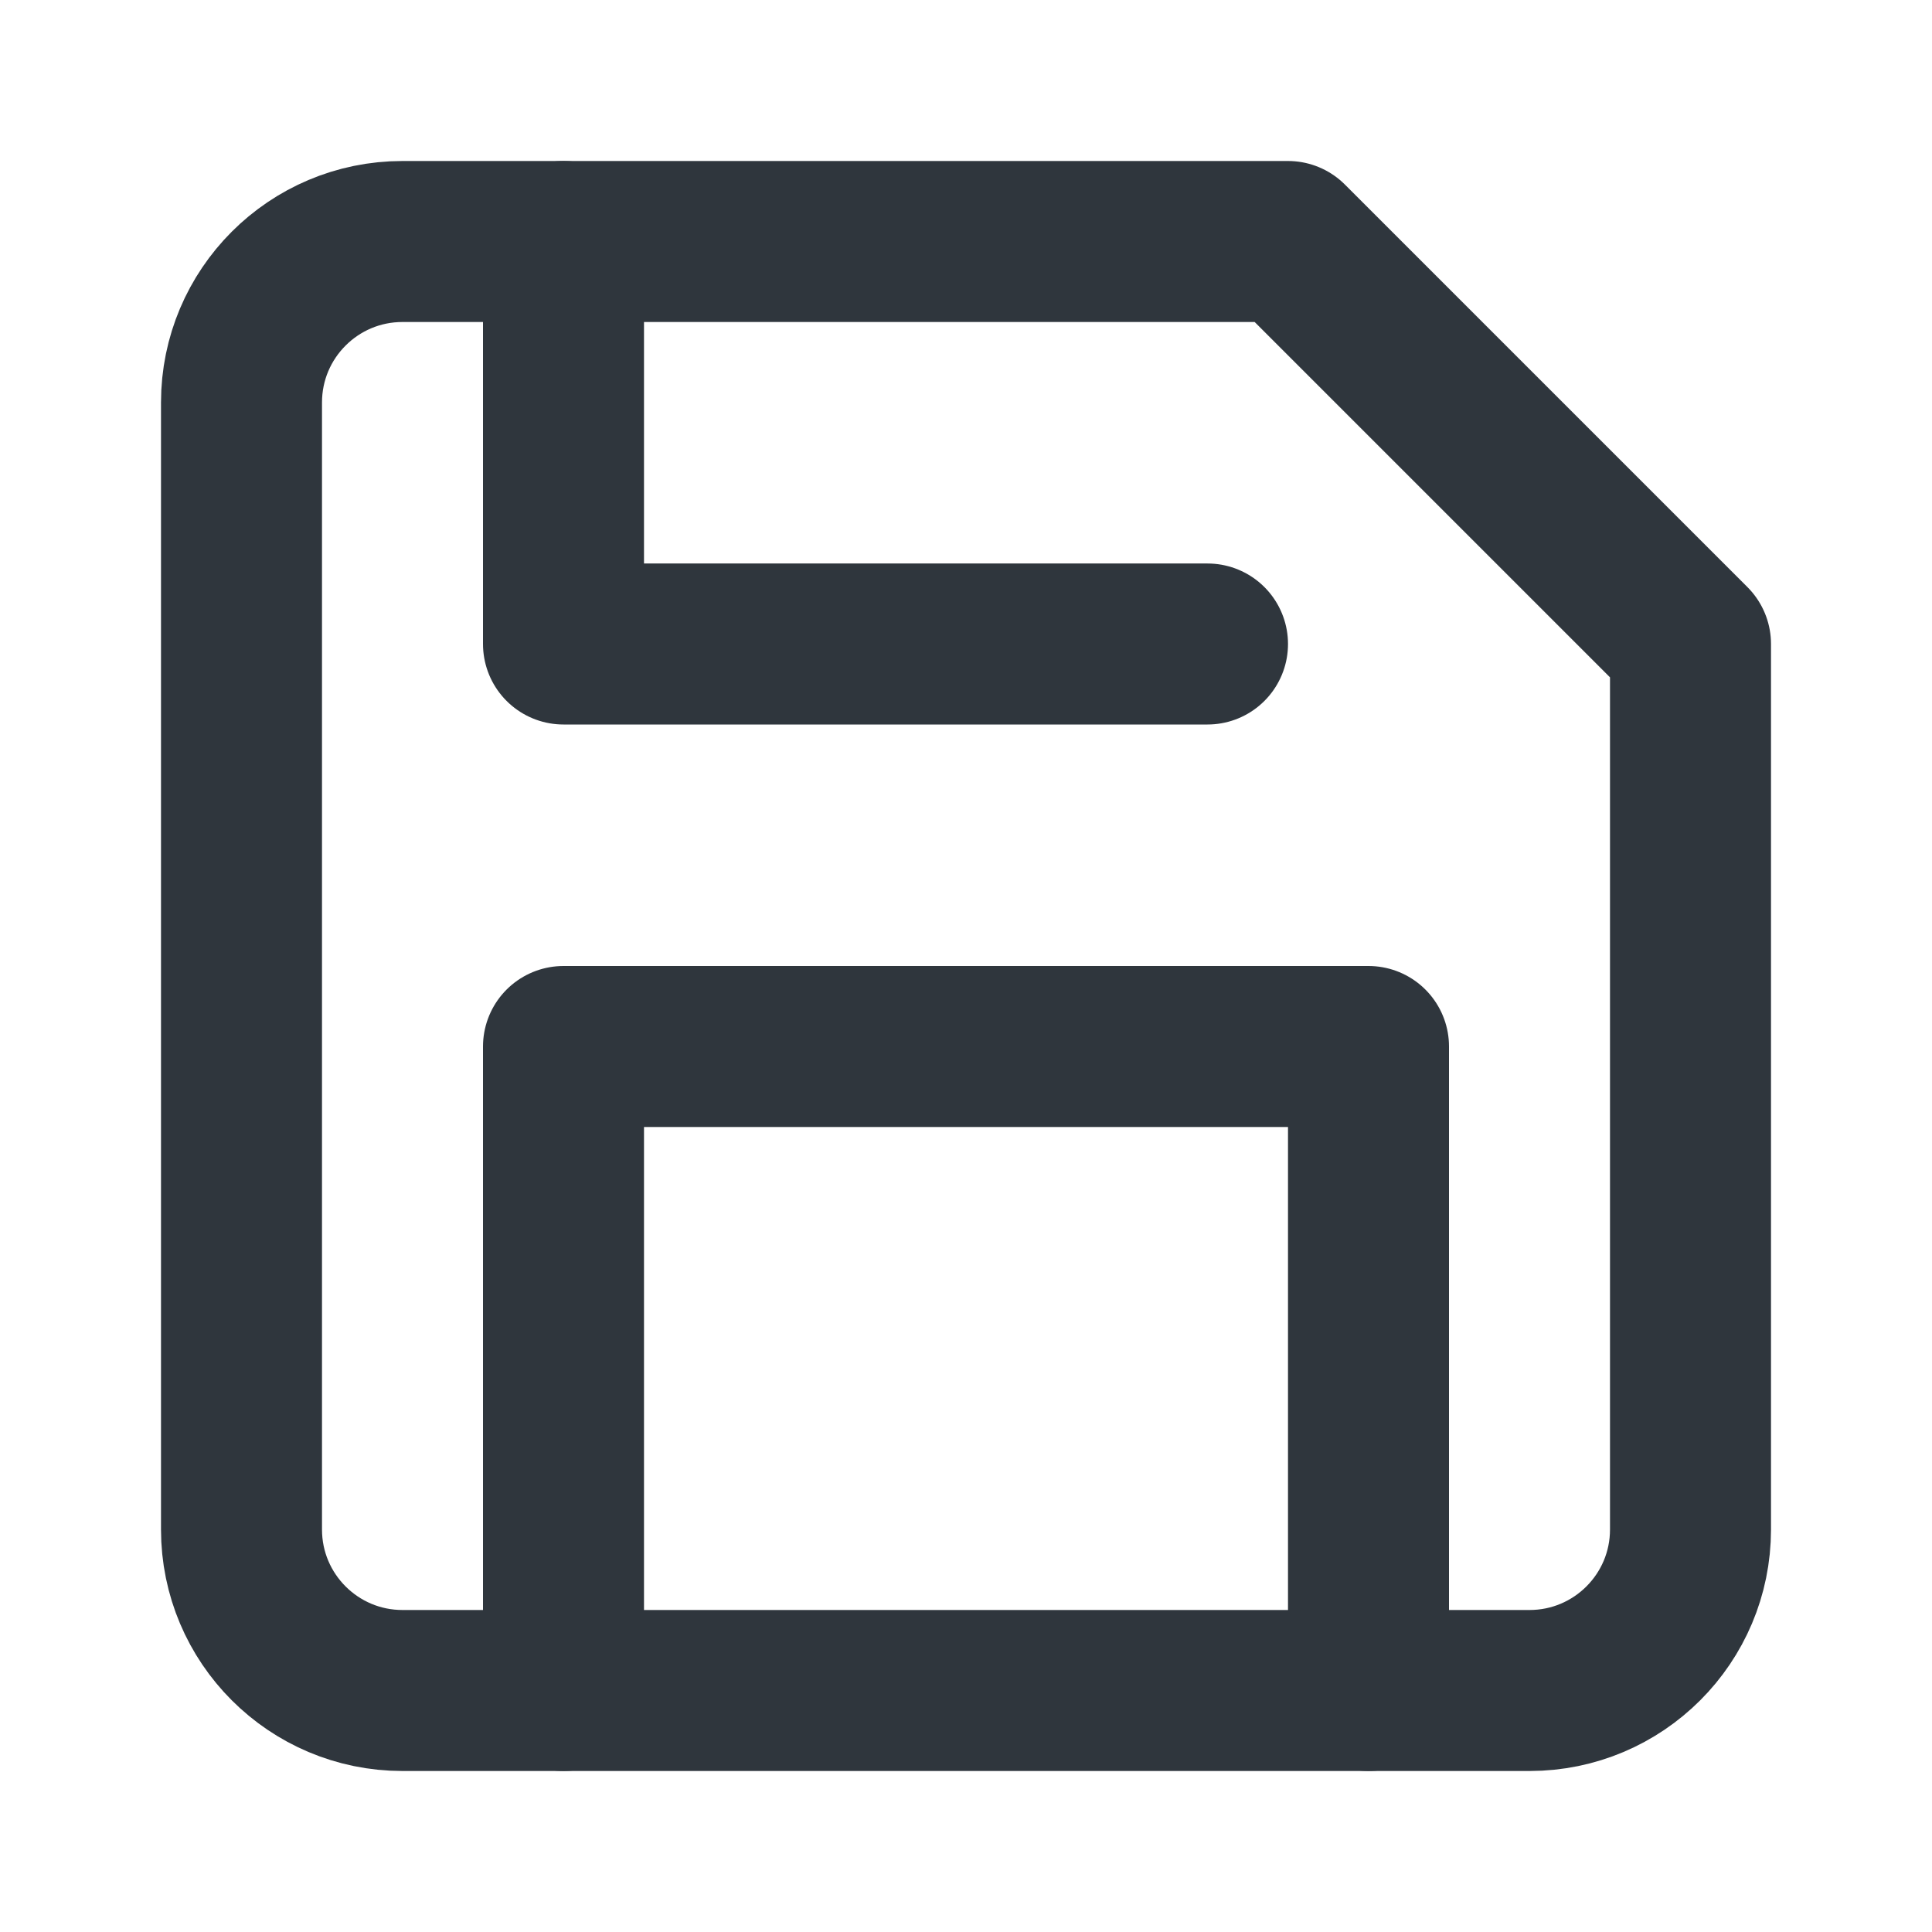
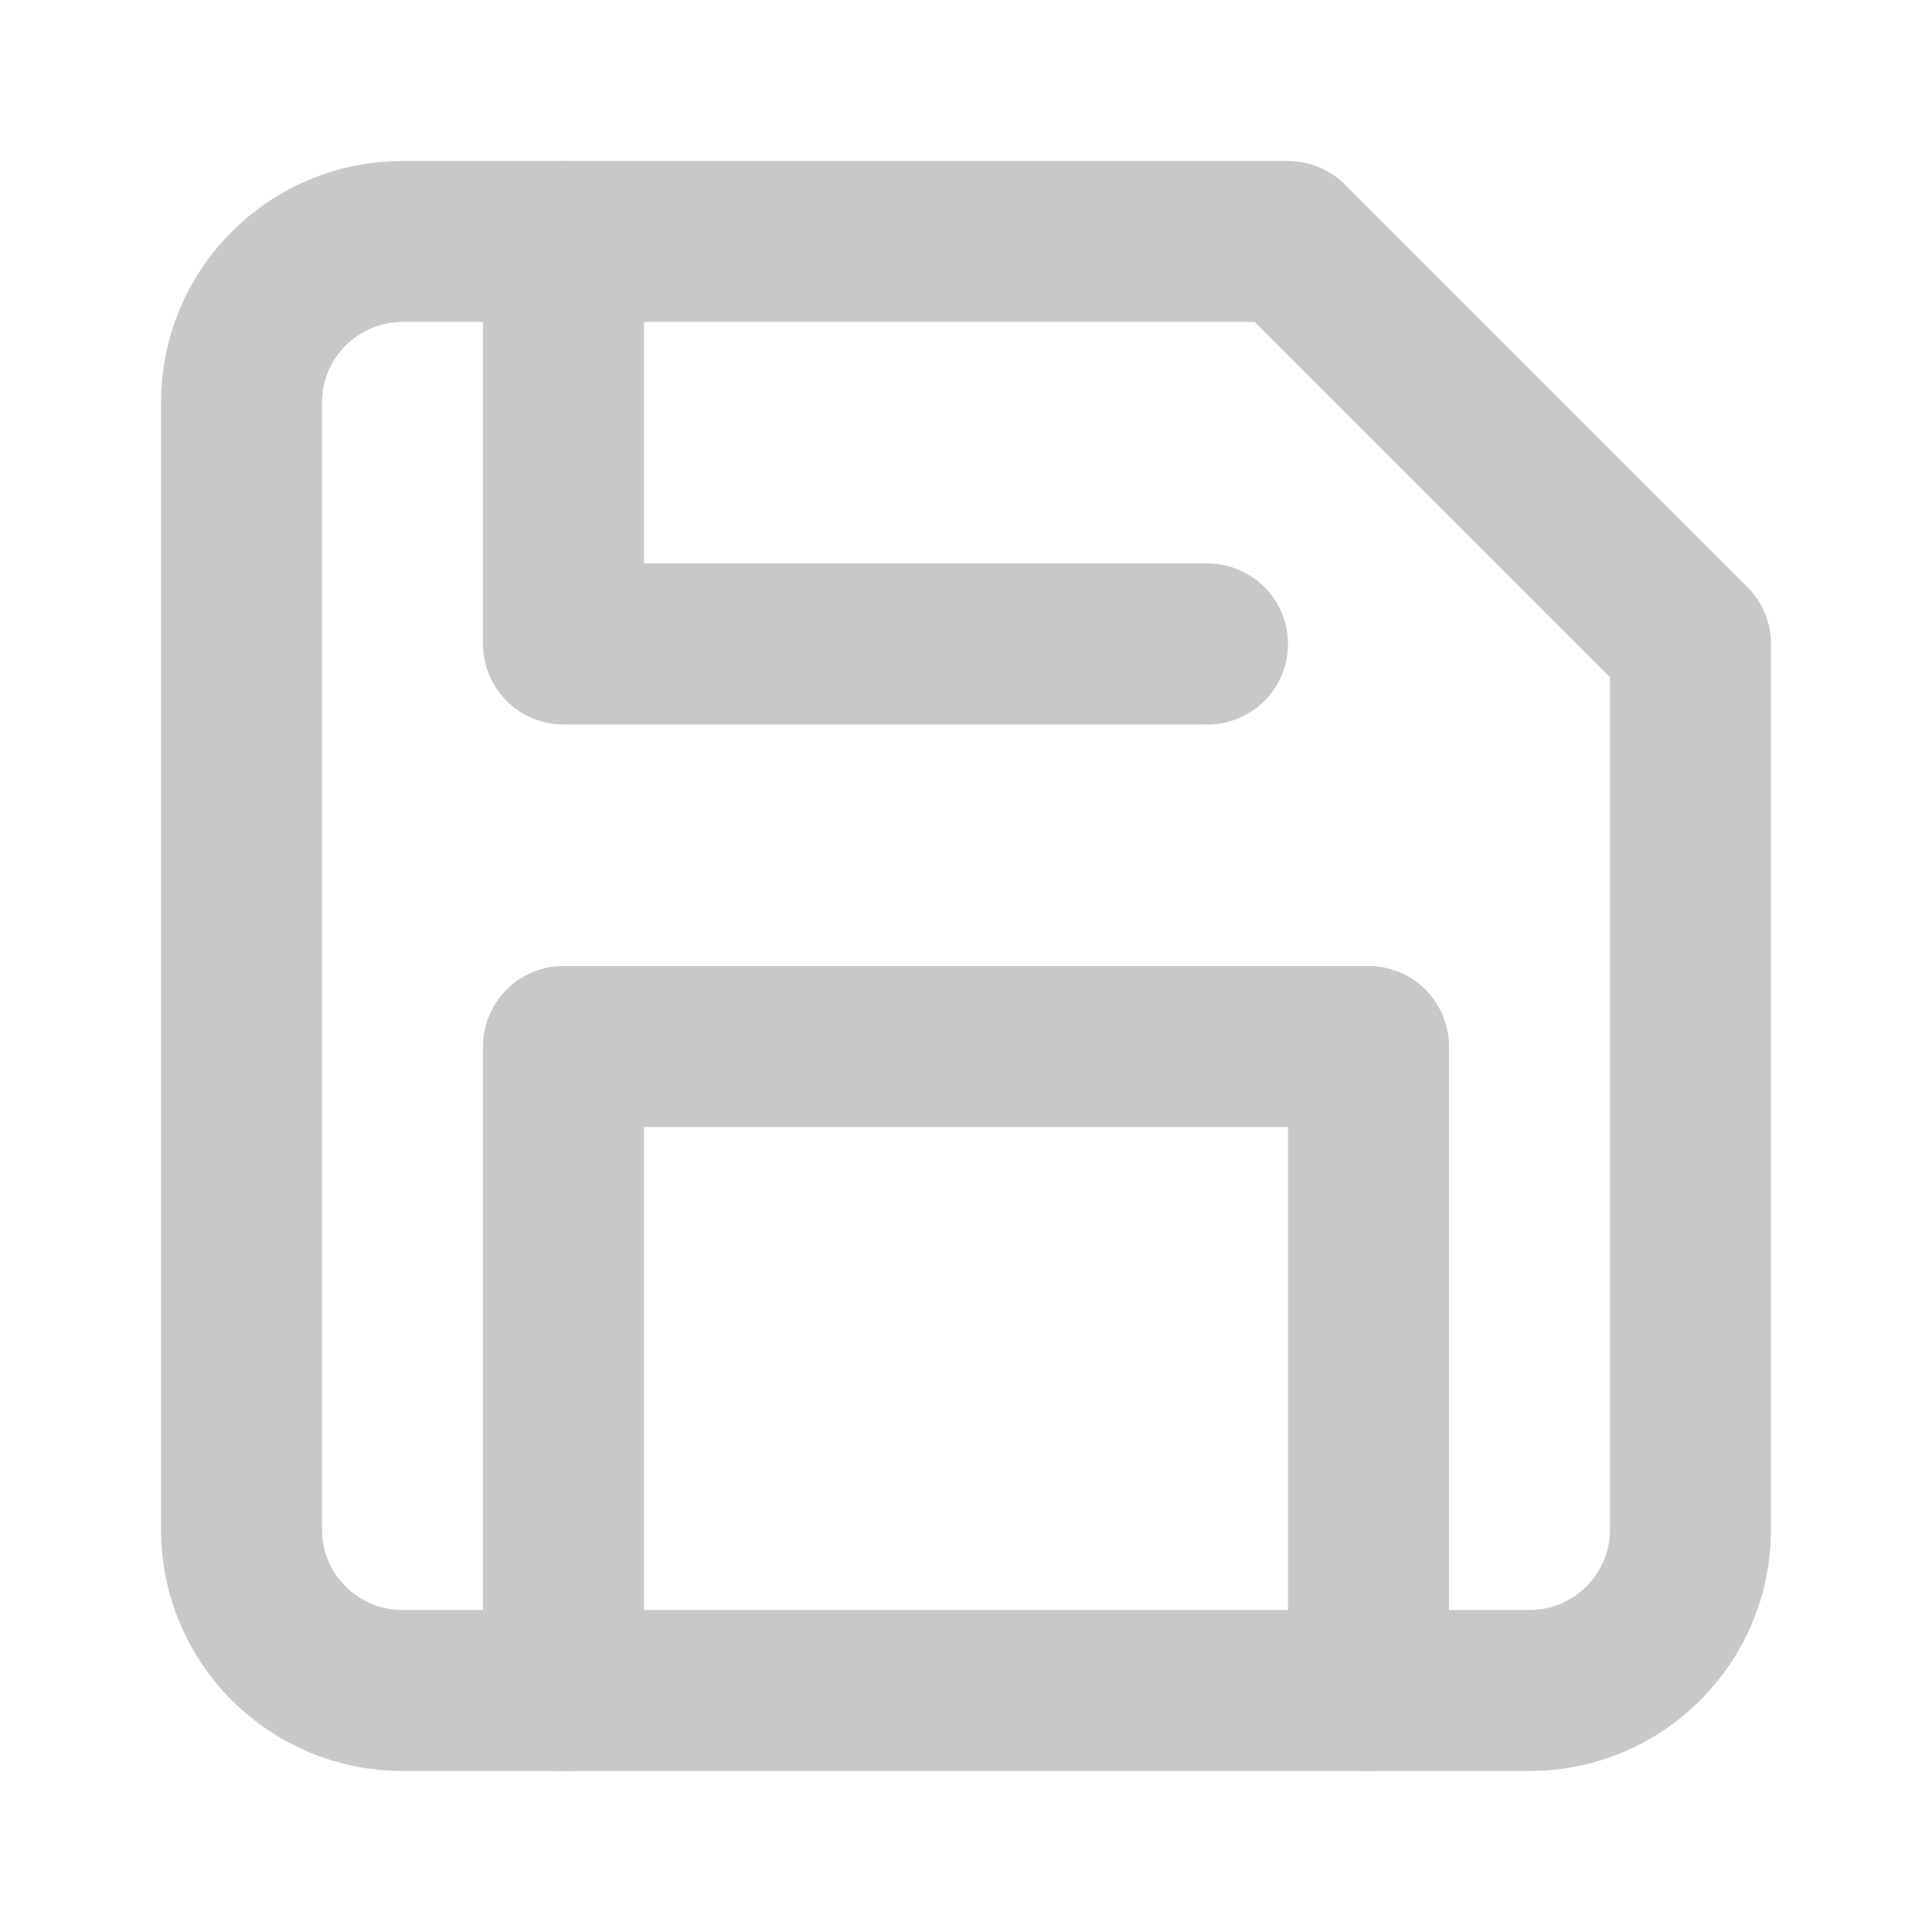
- <svg xmlns="http://www.w3.org/2000/svg" width="24" height="24" viewBox="0 0 24 24" fill="none" stroke="rgb(47, 54, 61)" stroke-width="2" stroke-linecap="round" stroke-linejoin="round" class="feather feather-save">
+ <svg xmlns="http://www.w3.org/2000/svg" width="24" height="24" viewBox="0 0 24 24" fill="none" stroke="rgb(200, 200, 200)" stroke-width="2" stroke-linecap="round" stroke-linejoin="round" class="feather feather-save">
  <path d="M19 21H5a2 2 0 0 1-2-2V5a2 2 0 0 1 2-2h11l5 5v11a2 2 0 0 1-2 2z" />
  <polyline points="17 21 17 13 7 13 7 21" />
  <polyline points="7 3 7 8 15 8" />
</svg>
